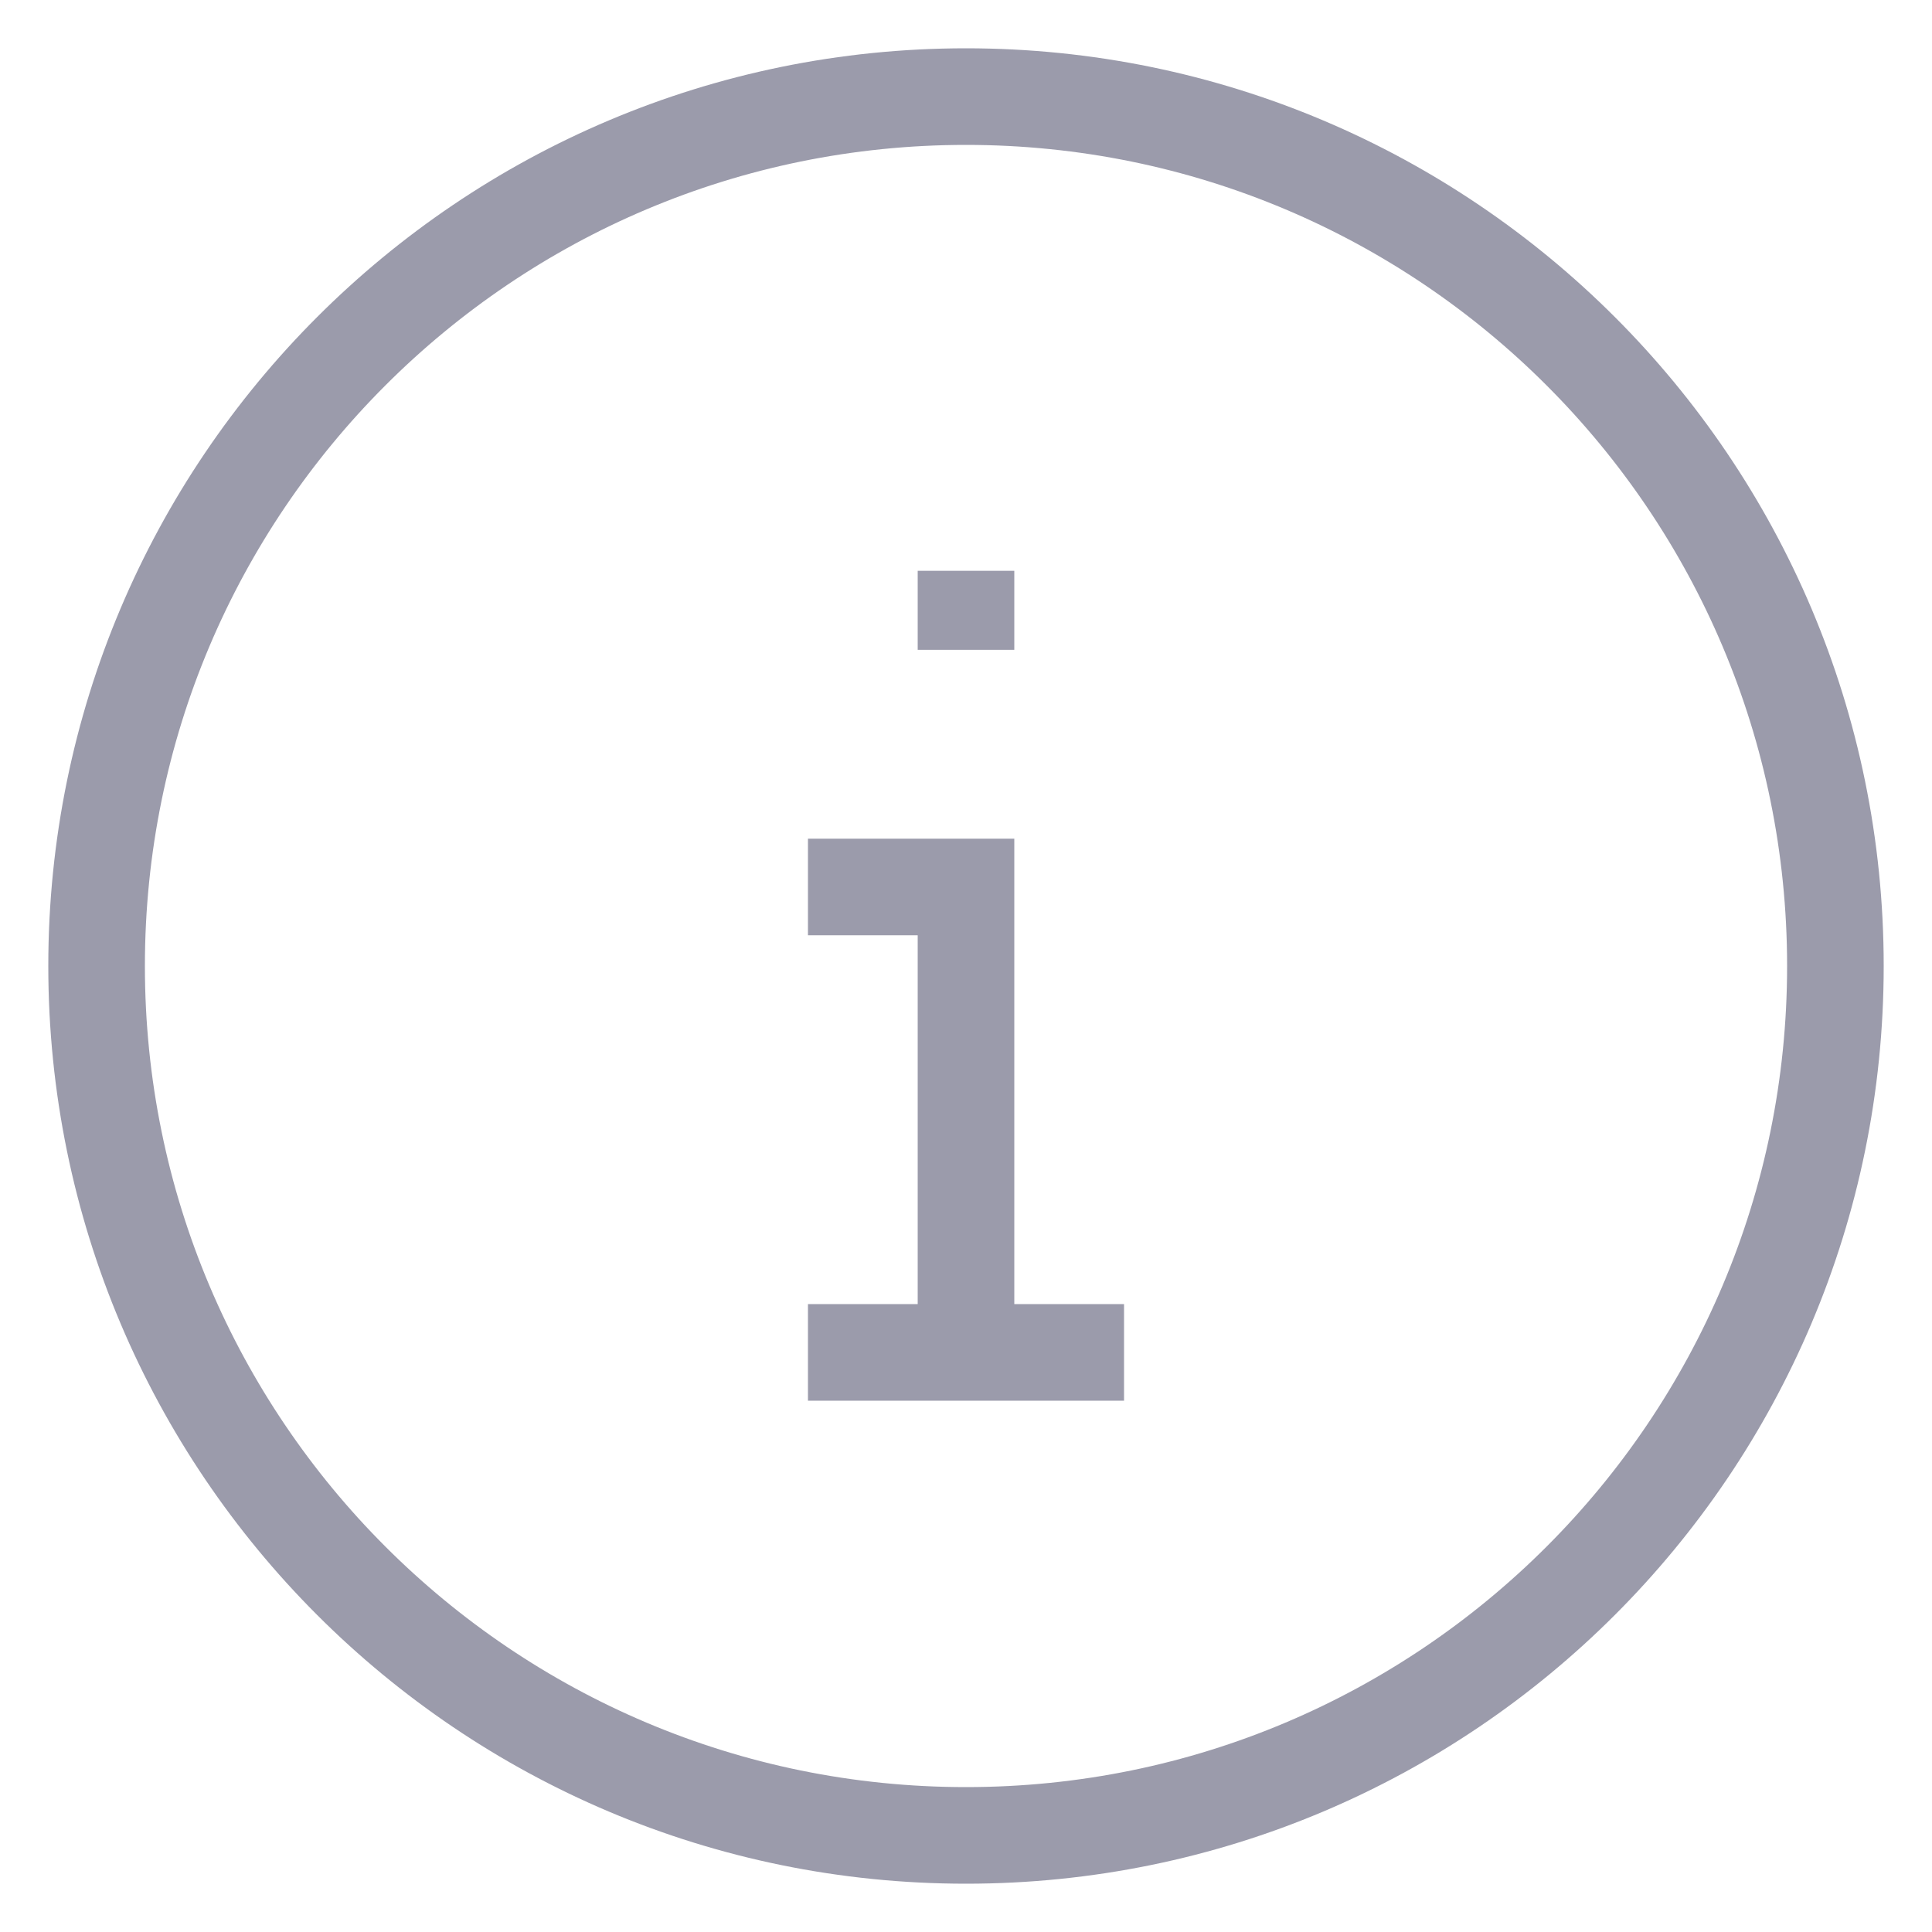
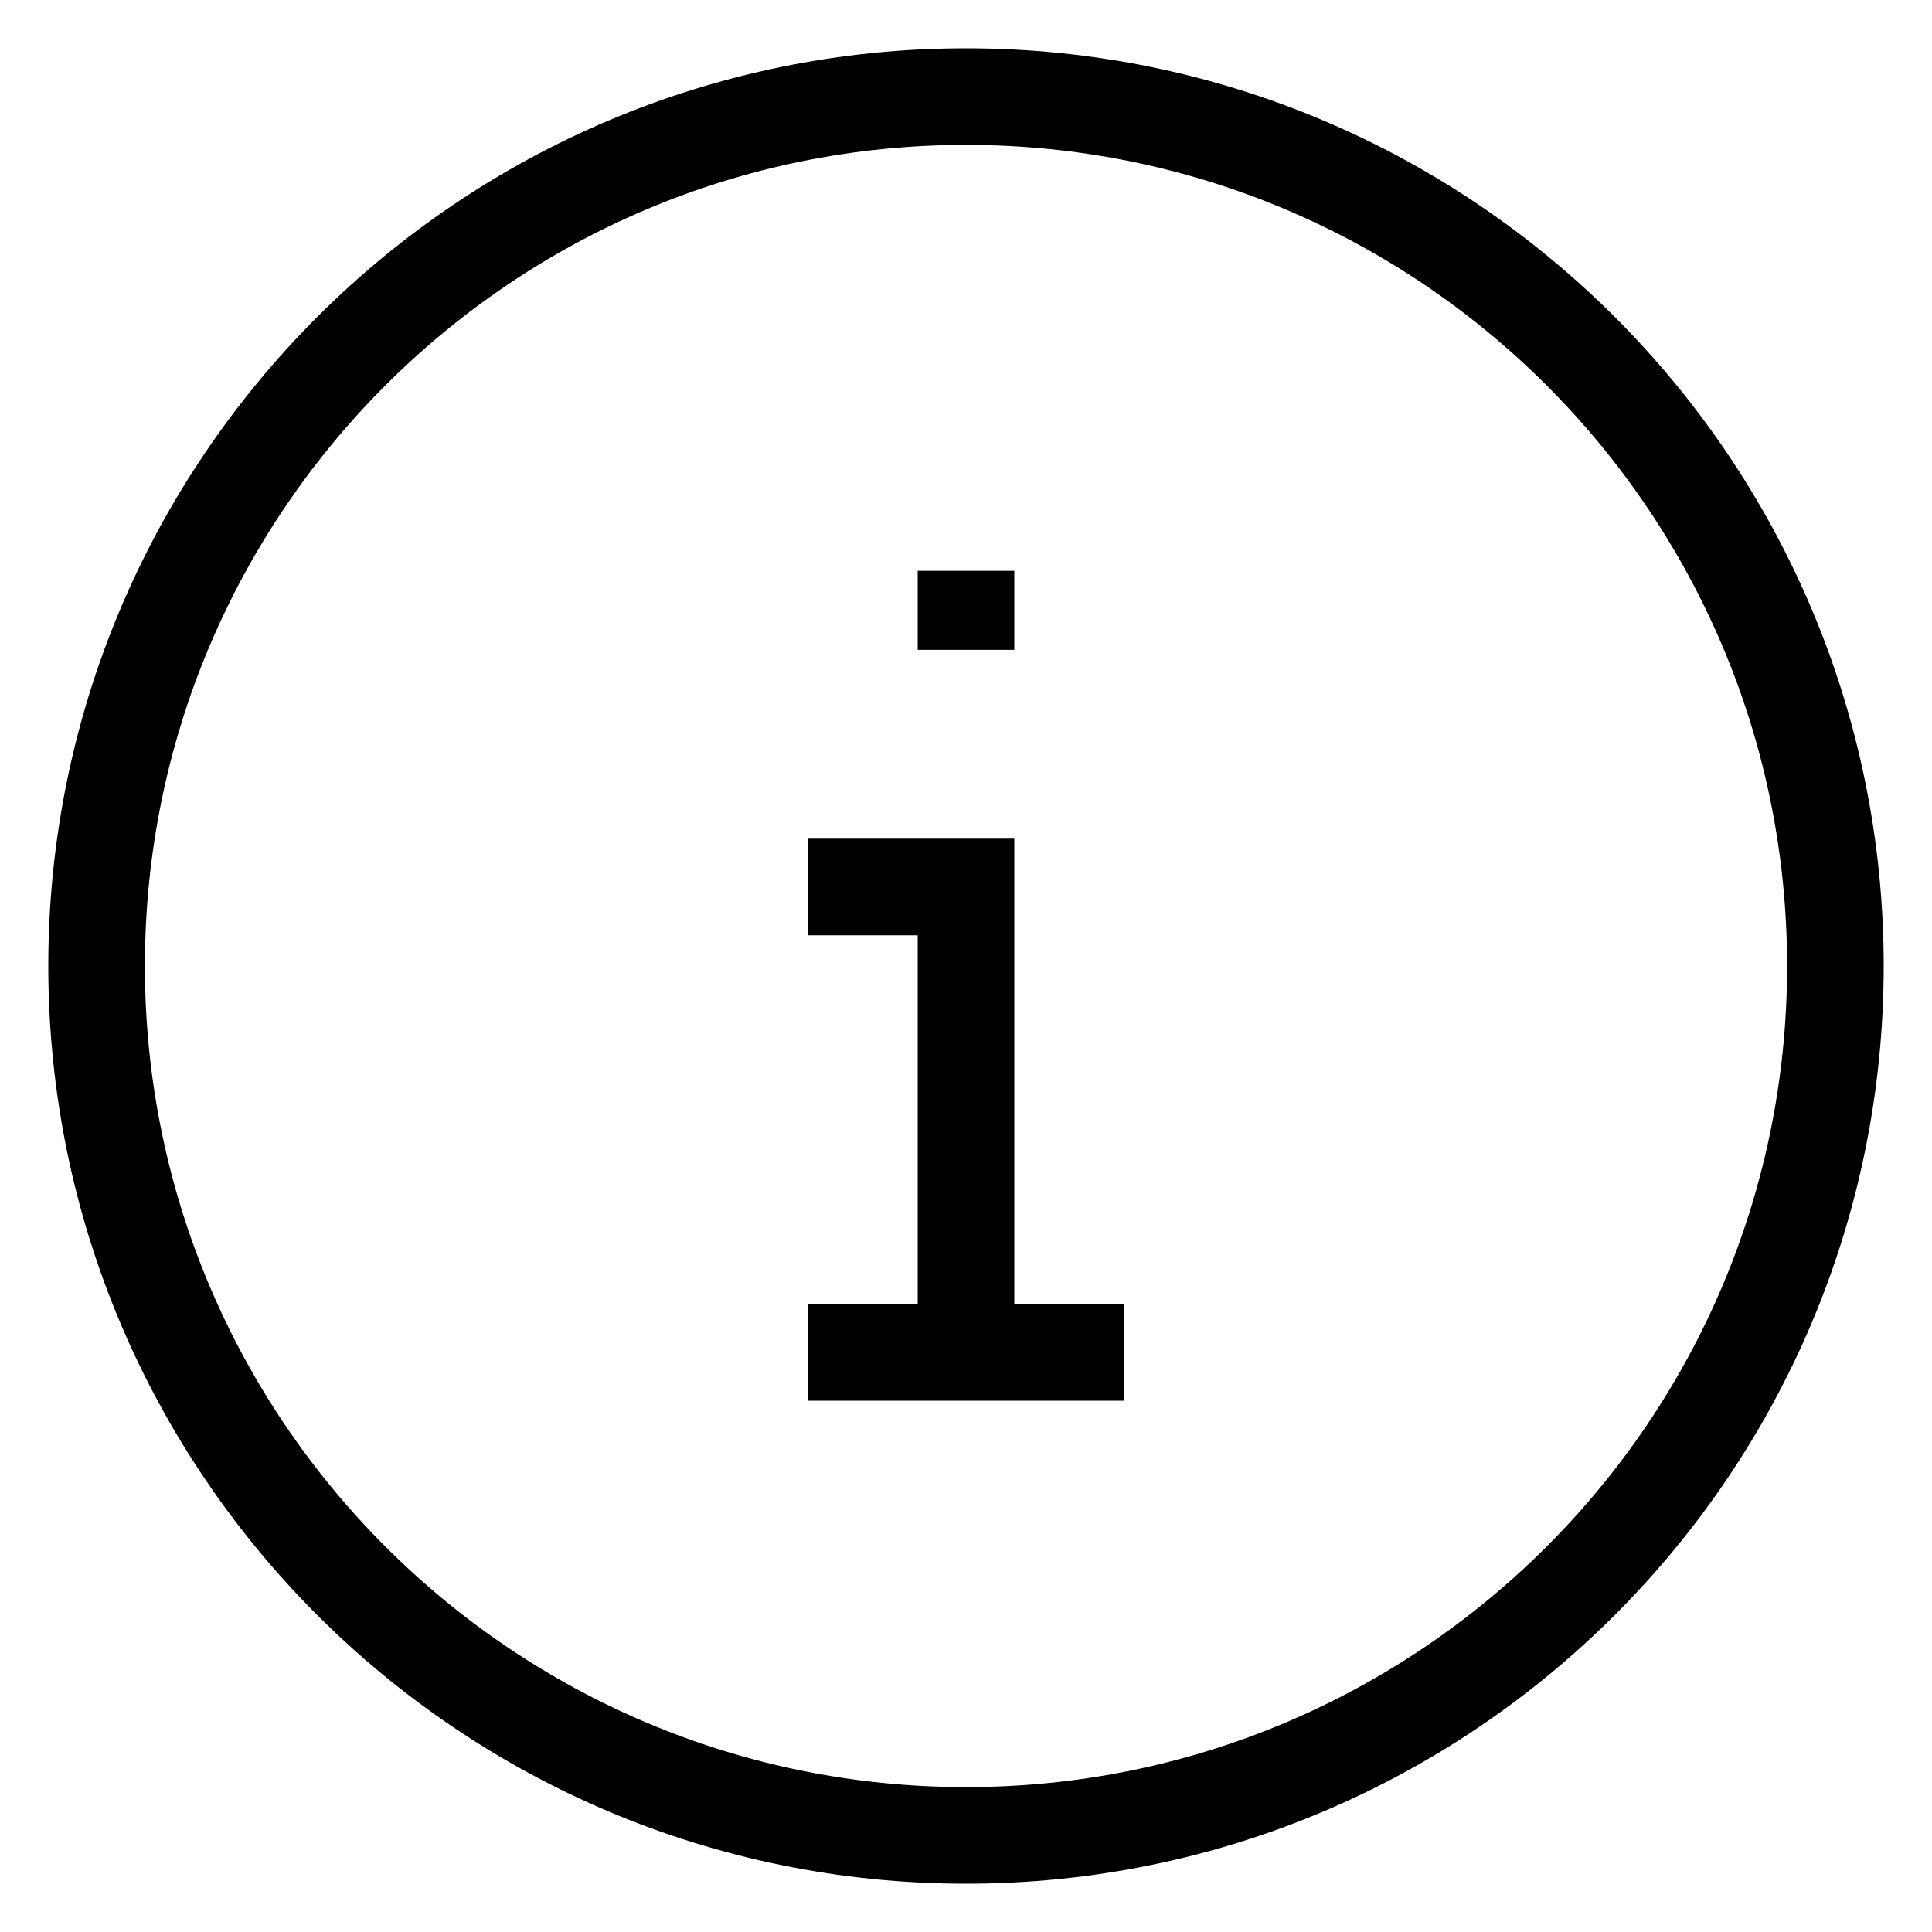
<svg xmlns="http://www.w3.org/2000/svg" width="20px" height="20px" viewBox="0 0 20 20" version="1.1">
  <defs />
  <g id="Page-1" stroke="none" stroke-width="1" fill="none" fill-rule="evenodd">
-     <g id="Icons" transform="translate(-369, -769)" stroke="#9b9bab">
+     <g id="Icons" transform="translate(-369, -769)" stroke="#000000">
      <g id="icons/list-items/sync" transform="translate(370, 770)">
        <g id="icon/info">
          <g>
            <circle id="Oval" cx="9" cy="9" r="9" />
            <polyline id="Shape" points="7.364 8.182 9 8.182 9 13.091" />
            <path d="M7.364,13 L10.636,13" id="Shape" />
            <path d="M9,4.909 L9,5.727" id="Shape" />
          </g>
        </g>
      </g>
    </g>
  </g>
</svg>
